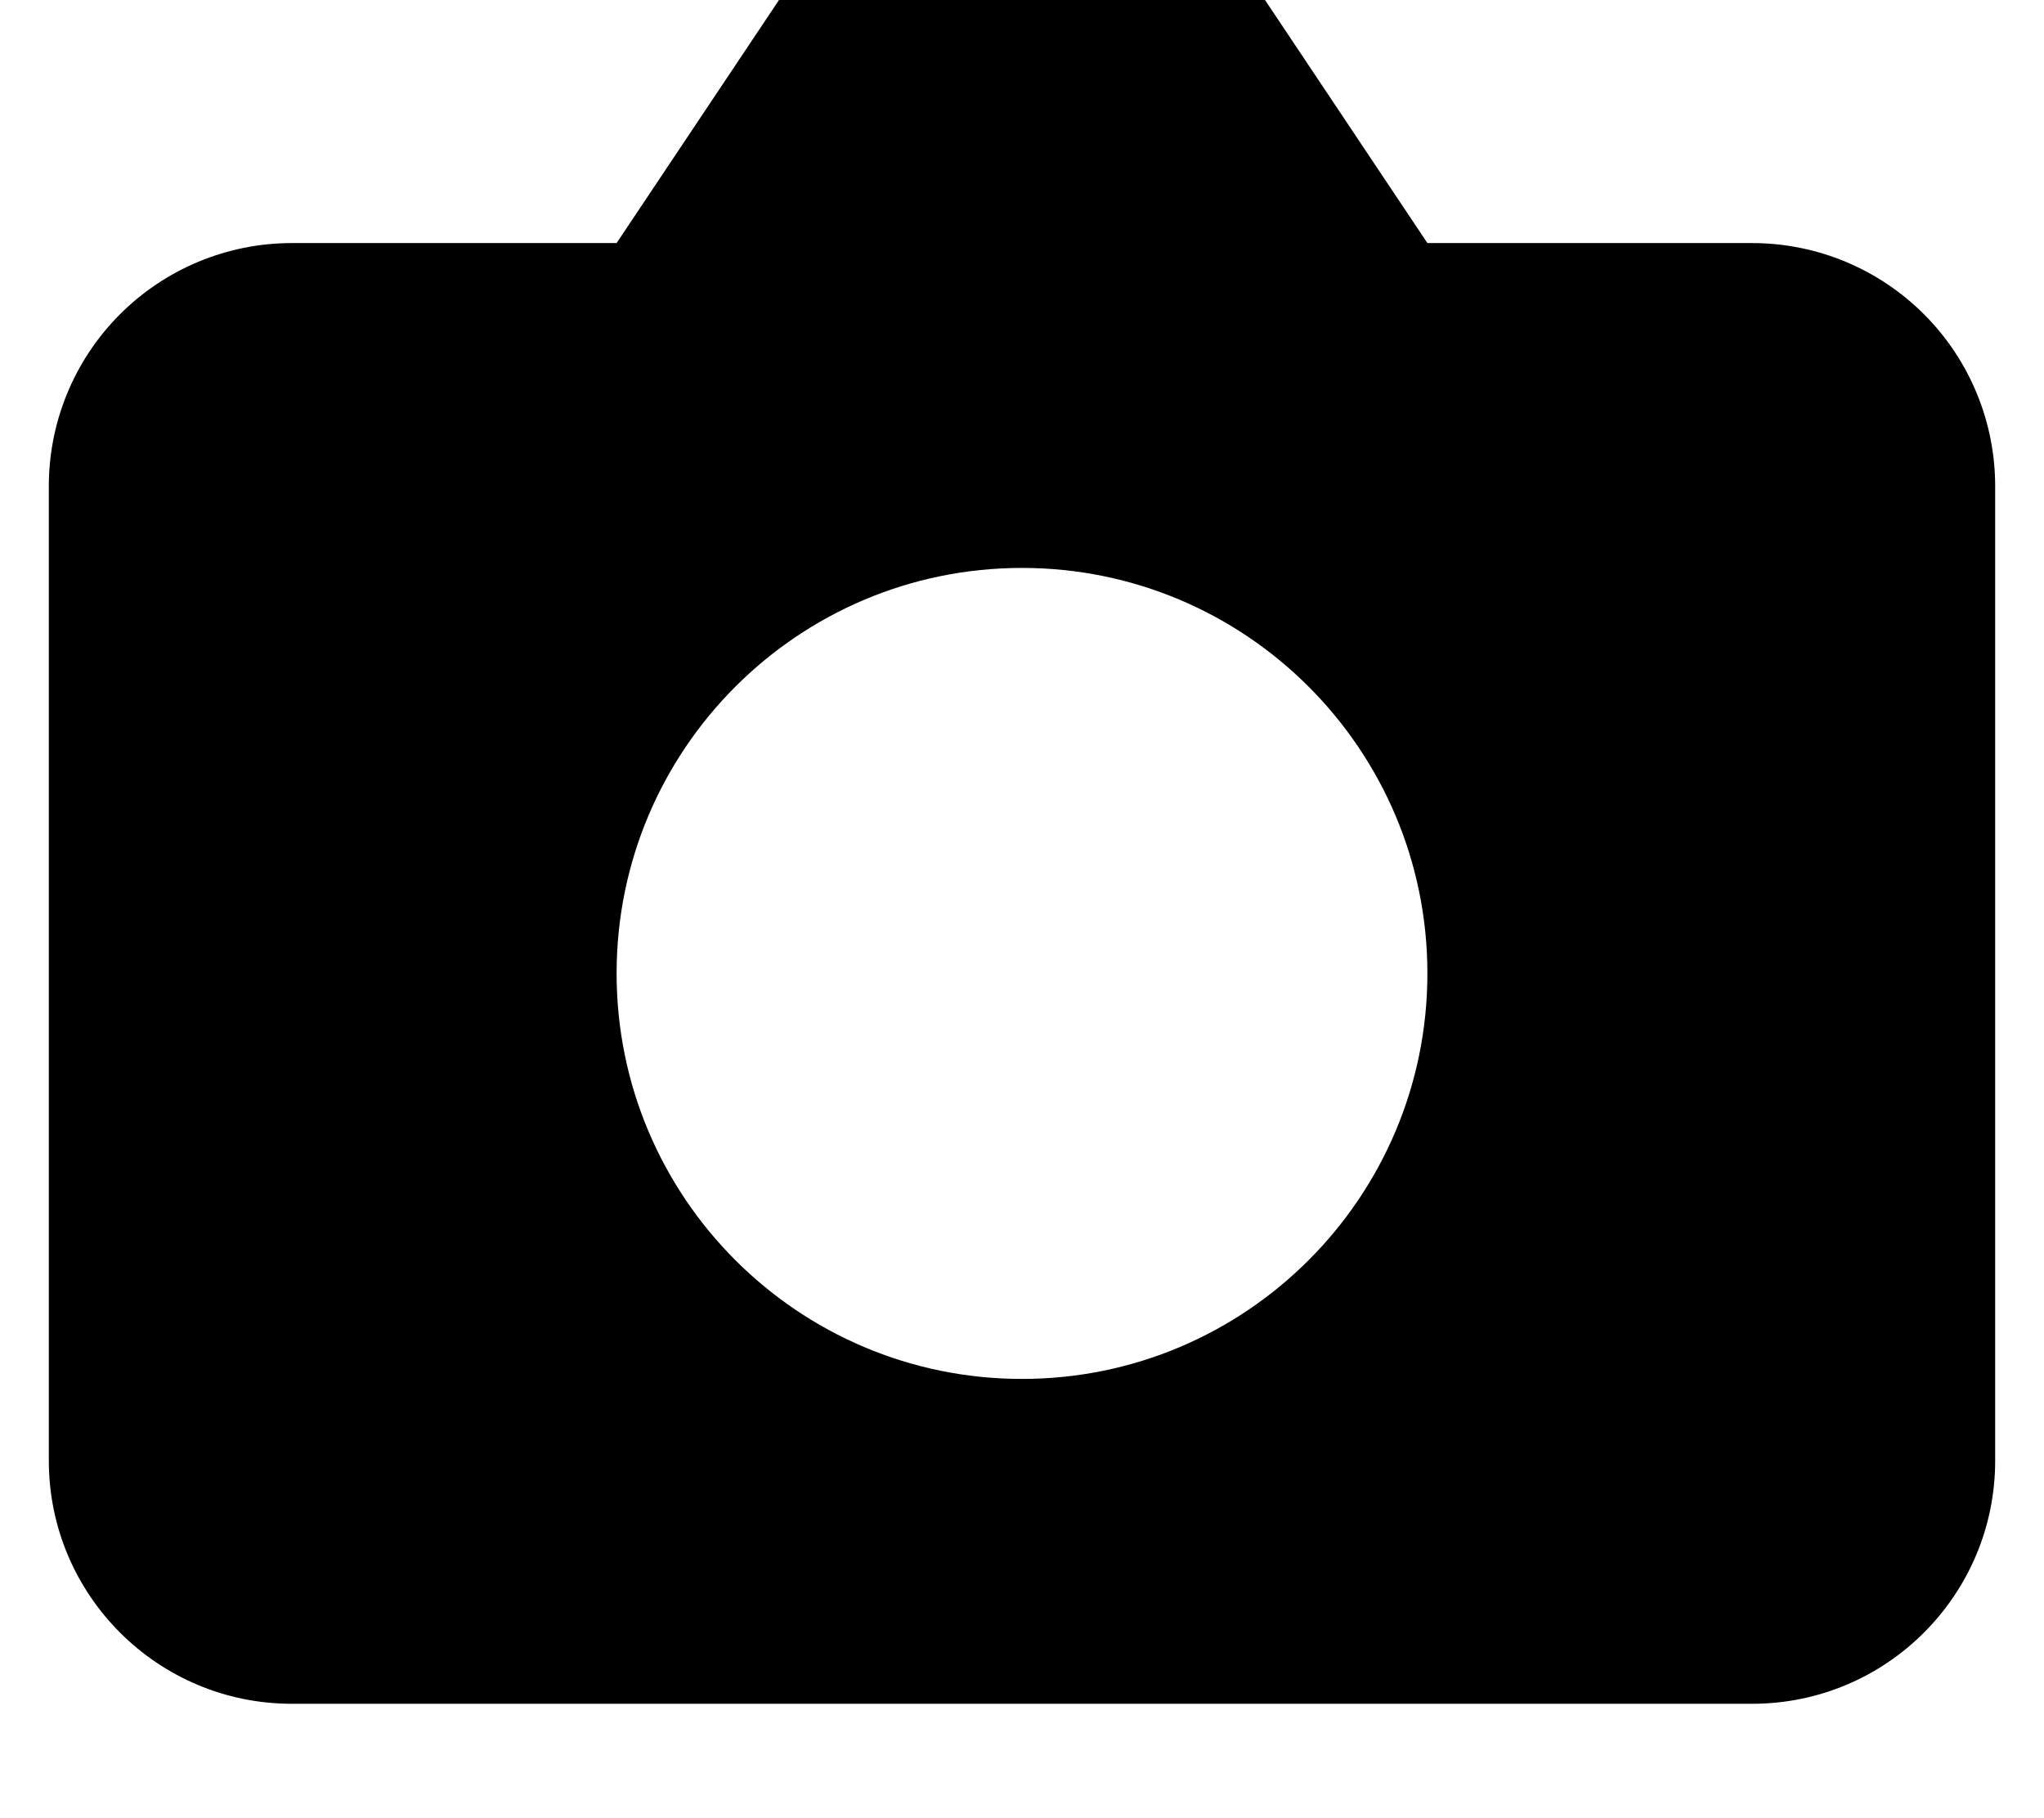
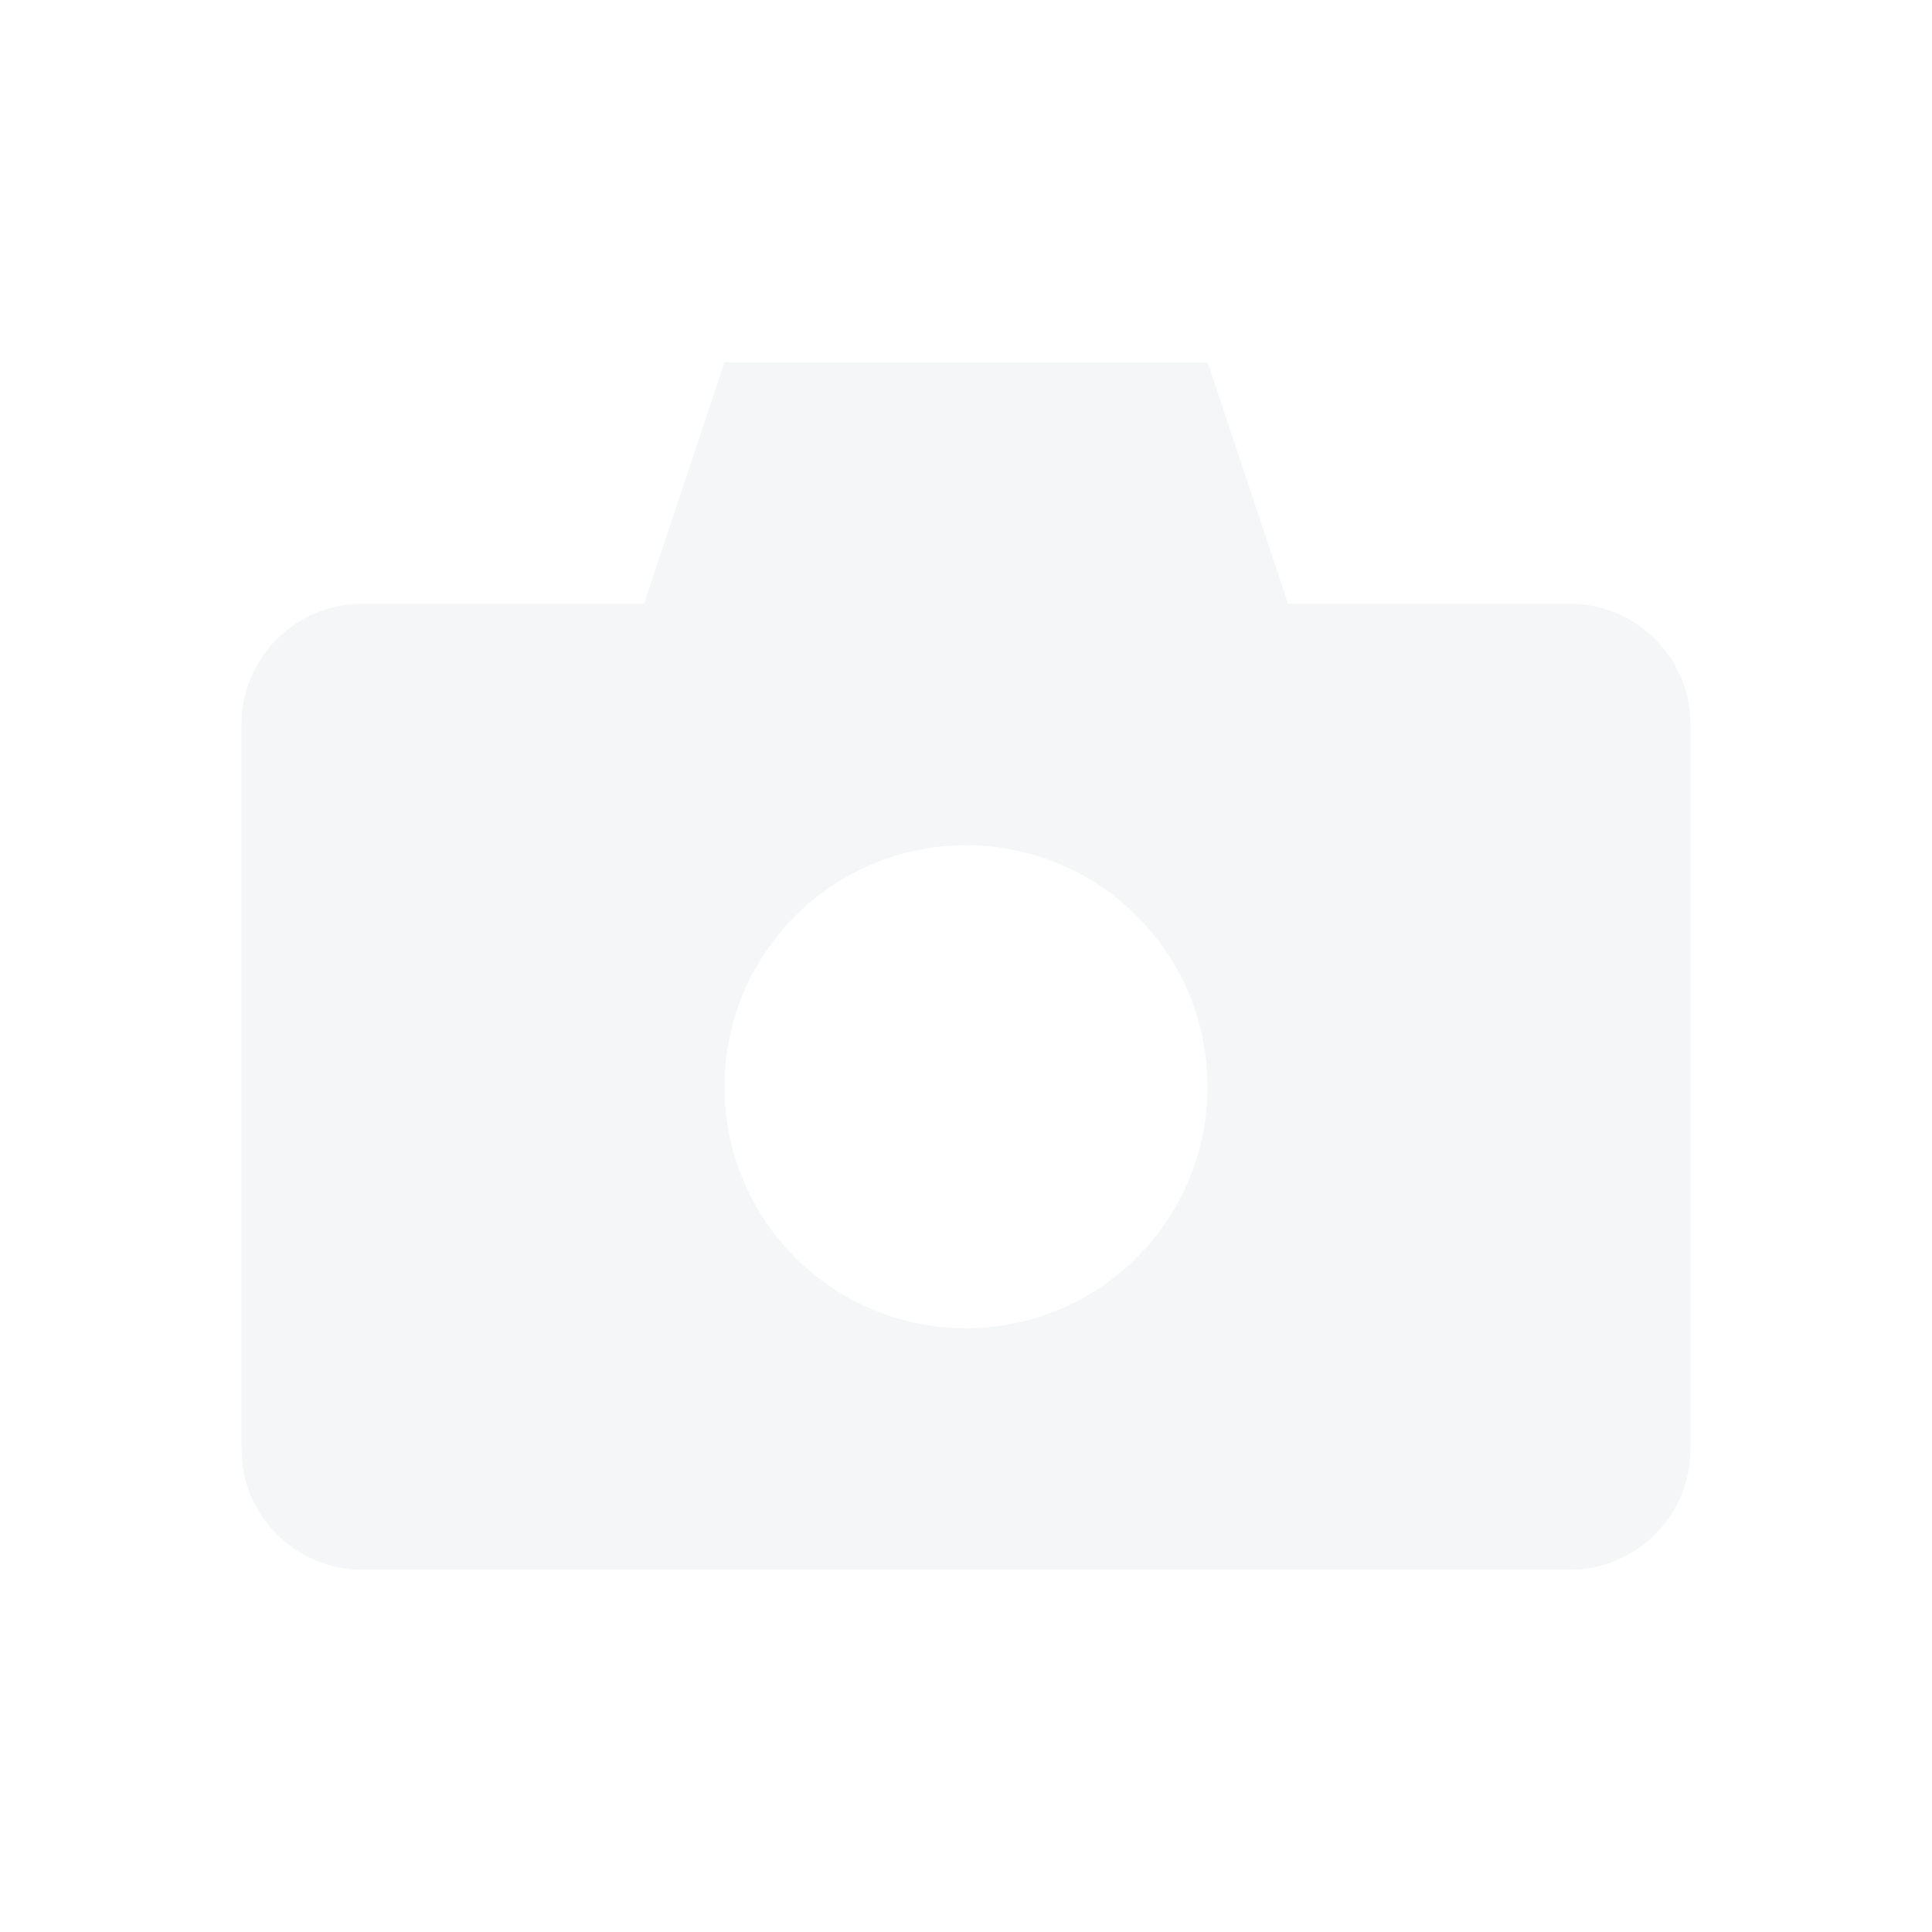
- <svg xmlns="http://www.w3.org/2000/svg" viewBox="0 0 18 16" fill="currentColor">
-   <defs />
-   <path d="M15.43 2.14h-2.86L11.14 0H6.86L5.43 2.14H2.57A2.14 2.14 0 00.43 4.3v8.57A2.14 2.14 0 002.57 15h12.86a2.14 2.14 0 002.14-2.14V4.29a2.14 2.14 0 00-2.14-2.15zM9 12.14A3.57 3.57 0 119 5a3.57 3.57 0 010 7.14z" />
+ <svg xmlns="http://www.w3.org/2000/svg" width="16" height="16" viewBox="0 0 16 16" fill="none">
+   <path fill-rule="evenodd" clip-rule="evenodd" d="M10 3L10.667 5H13C13.552 5 14 5.448 14 6V12C14 12.552 13.552 13 13 13H3C2.448 13 2 12.552 2 12V6C2 5.448 2.448 5 3 5H5.333L6 3H10ZM8 7C6.895 7 6 7.895 6 9C6 10.105 6.895 11 8 11C9.105 11 10 10.105 10 9C10 7.895 9.105 7 8 7Z" fill="#F4F6F8" />
</svg>
